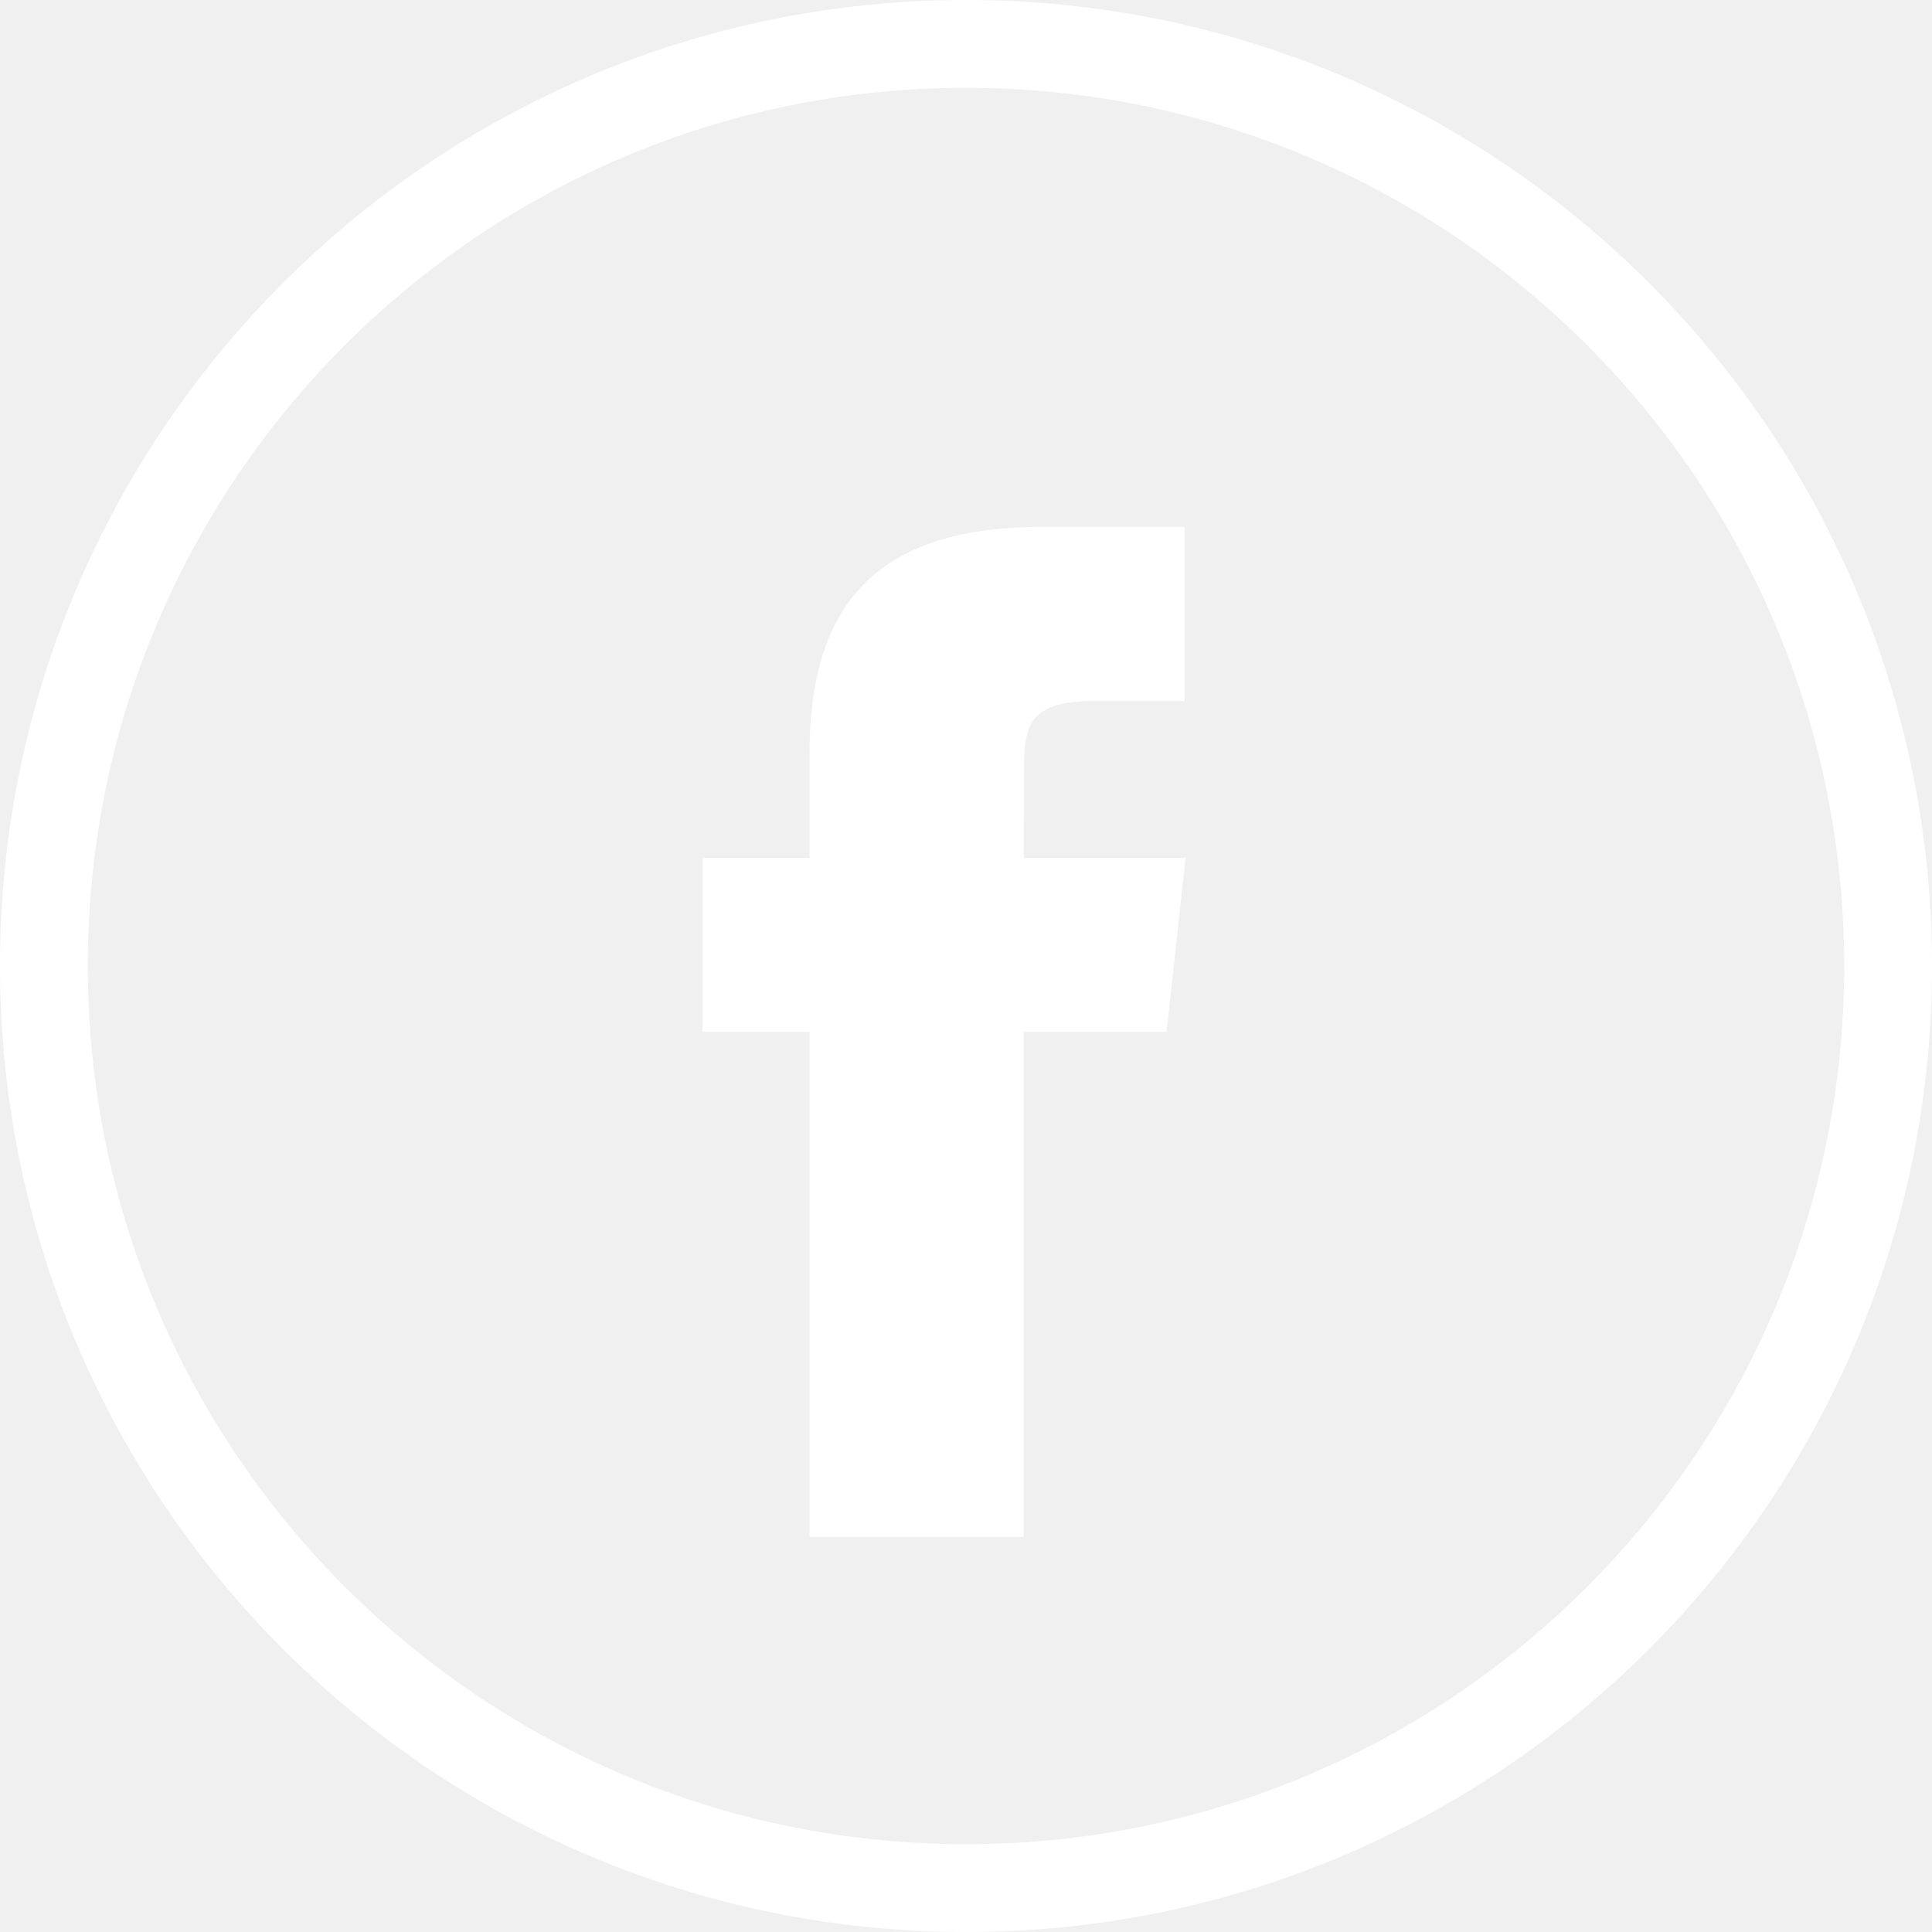
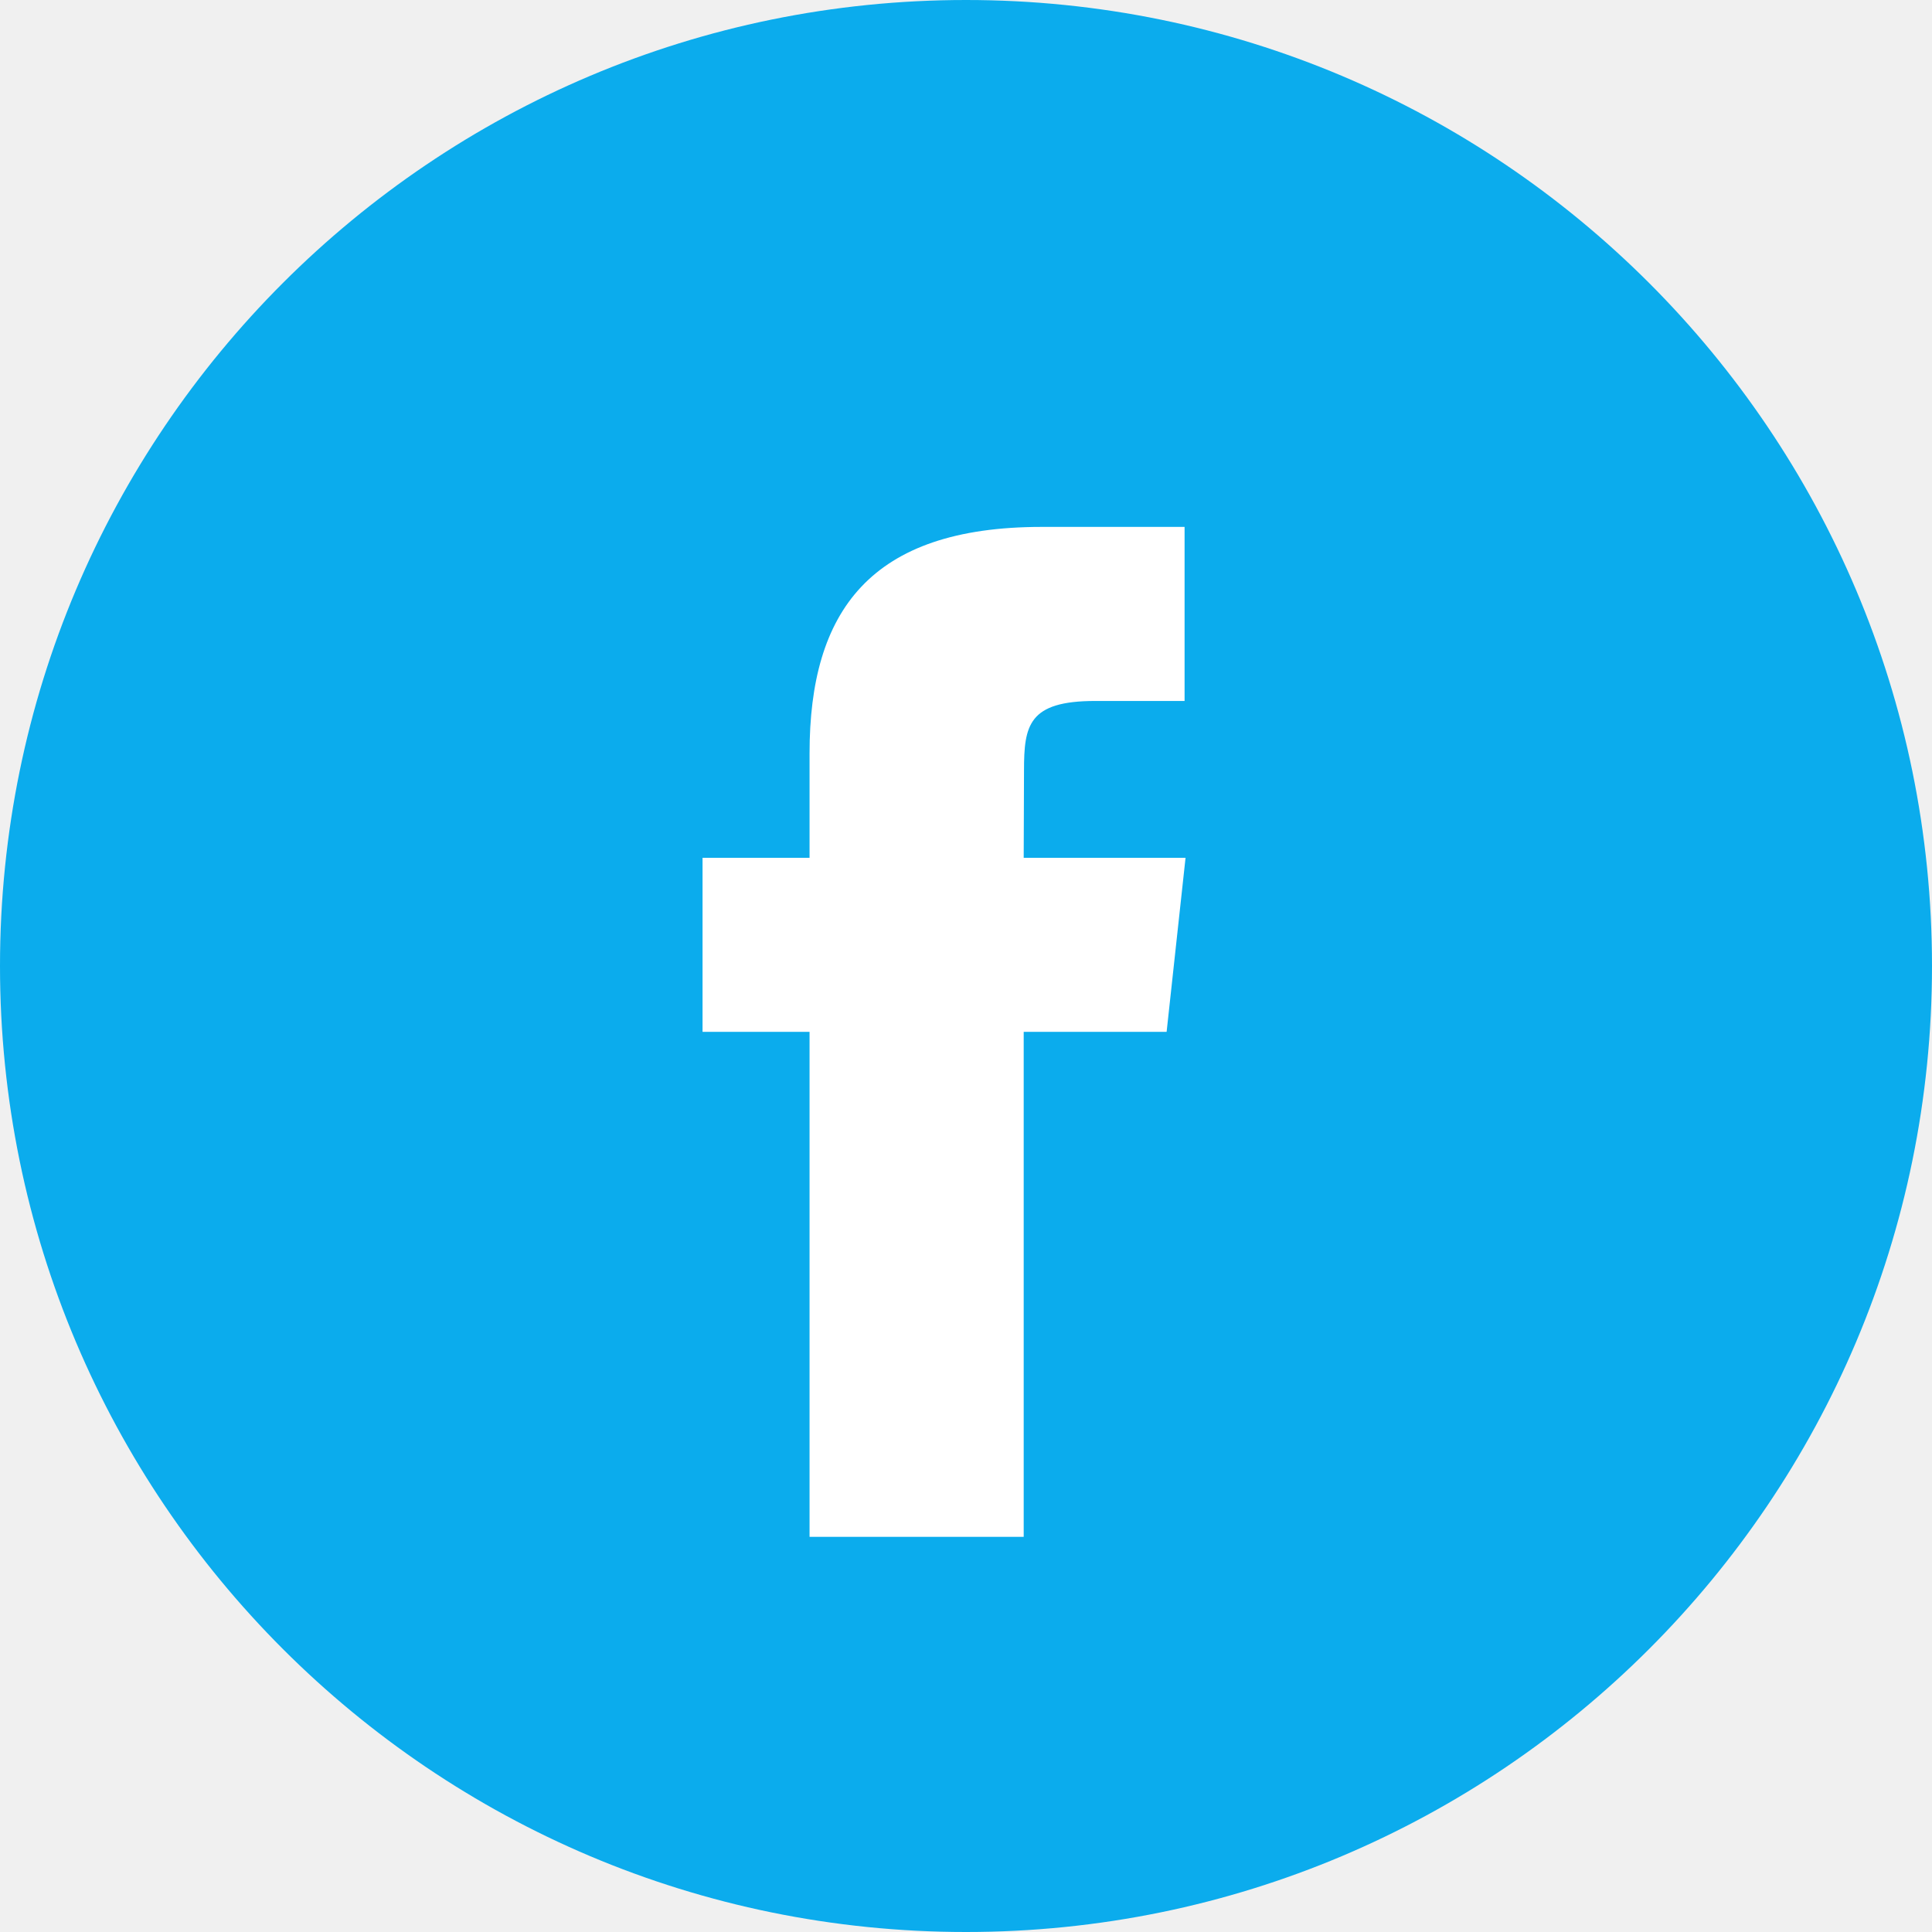
<svg xmlns="http://www.w3.org/2000/svg" width="44px" height="44px" viewBox="0 0 44 44" version="1.1">
  <g id="Page-1" stroke="none" stroke-width="1" fill="none" fill-rule="evenodd">
-     <g id="GP_Desktop" transform="translate(-42, -5037)">
-       <g id="facebook" transform="translate(42, 5037)">
+     <g id="GP_Desktop_Detail" transform="translate(-42, -4653)">
+       <g id="facebook" transform="translate(42, 4653)">
        <rect id="Rectangle" x="0" y="0" width="44" height="44" />
-         <circle id="Oval" stroke="#FFFFFF" stroke-width="2" cx="22" cy="22" r="21" />
+         <circle id="Oval" fill="#0BACED" cx="22" cy="22" r="22" />
        <path d="M18.437,35 L18.437,23.499 L16,23.499 L16,19.536 L18.437,19.536 L18.437,17.156 C18.437,13.923 19.813,12 23.723,12 L26.978,12 L26.978,15.964 L24.944,15.964 C23.421,15.964 23.321,16.518 23.321,17.552 L23.314,19.536 L27,19.536 L26.569,23.499 L23.314,23.499 L23.314,35 L18.437,35 Z" id="Shape" fill="#FFFFFF" />
      </g>
    </g>
  </g>
</svg>
